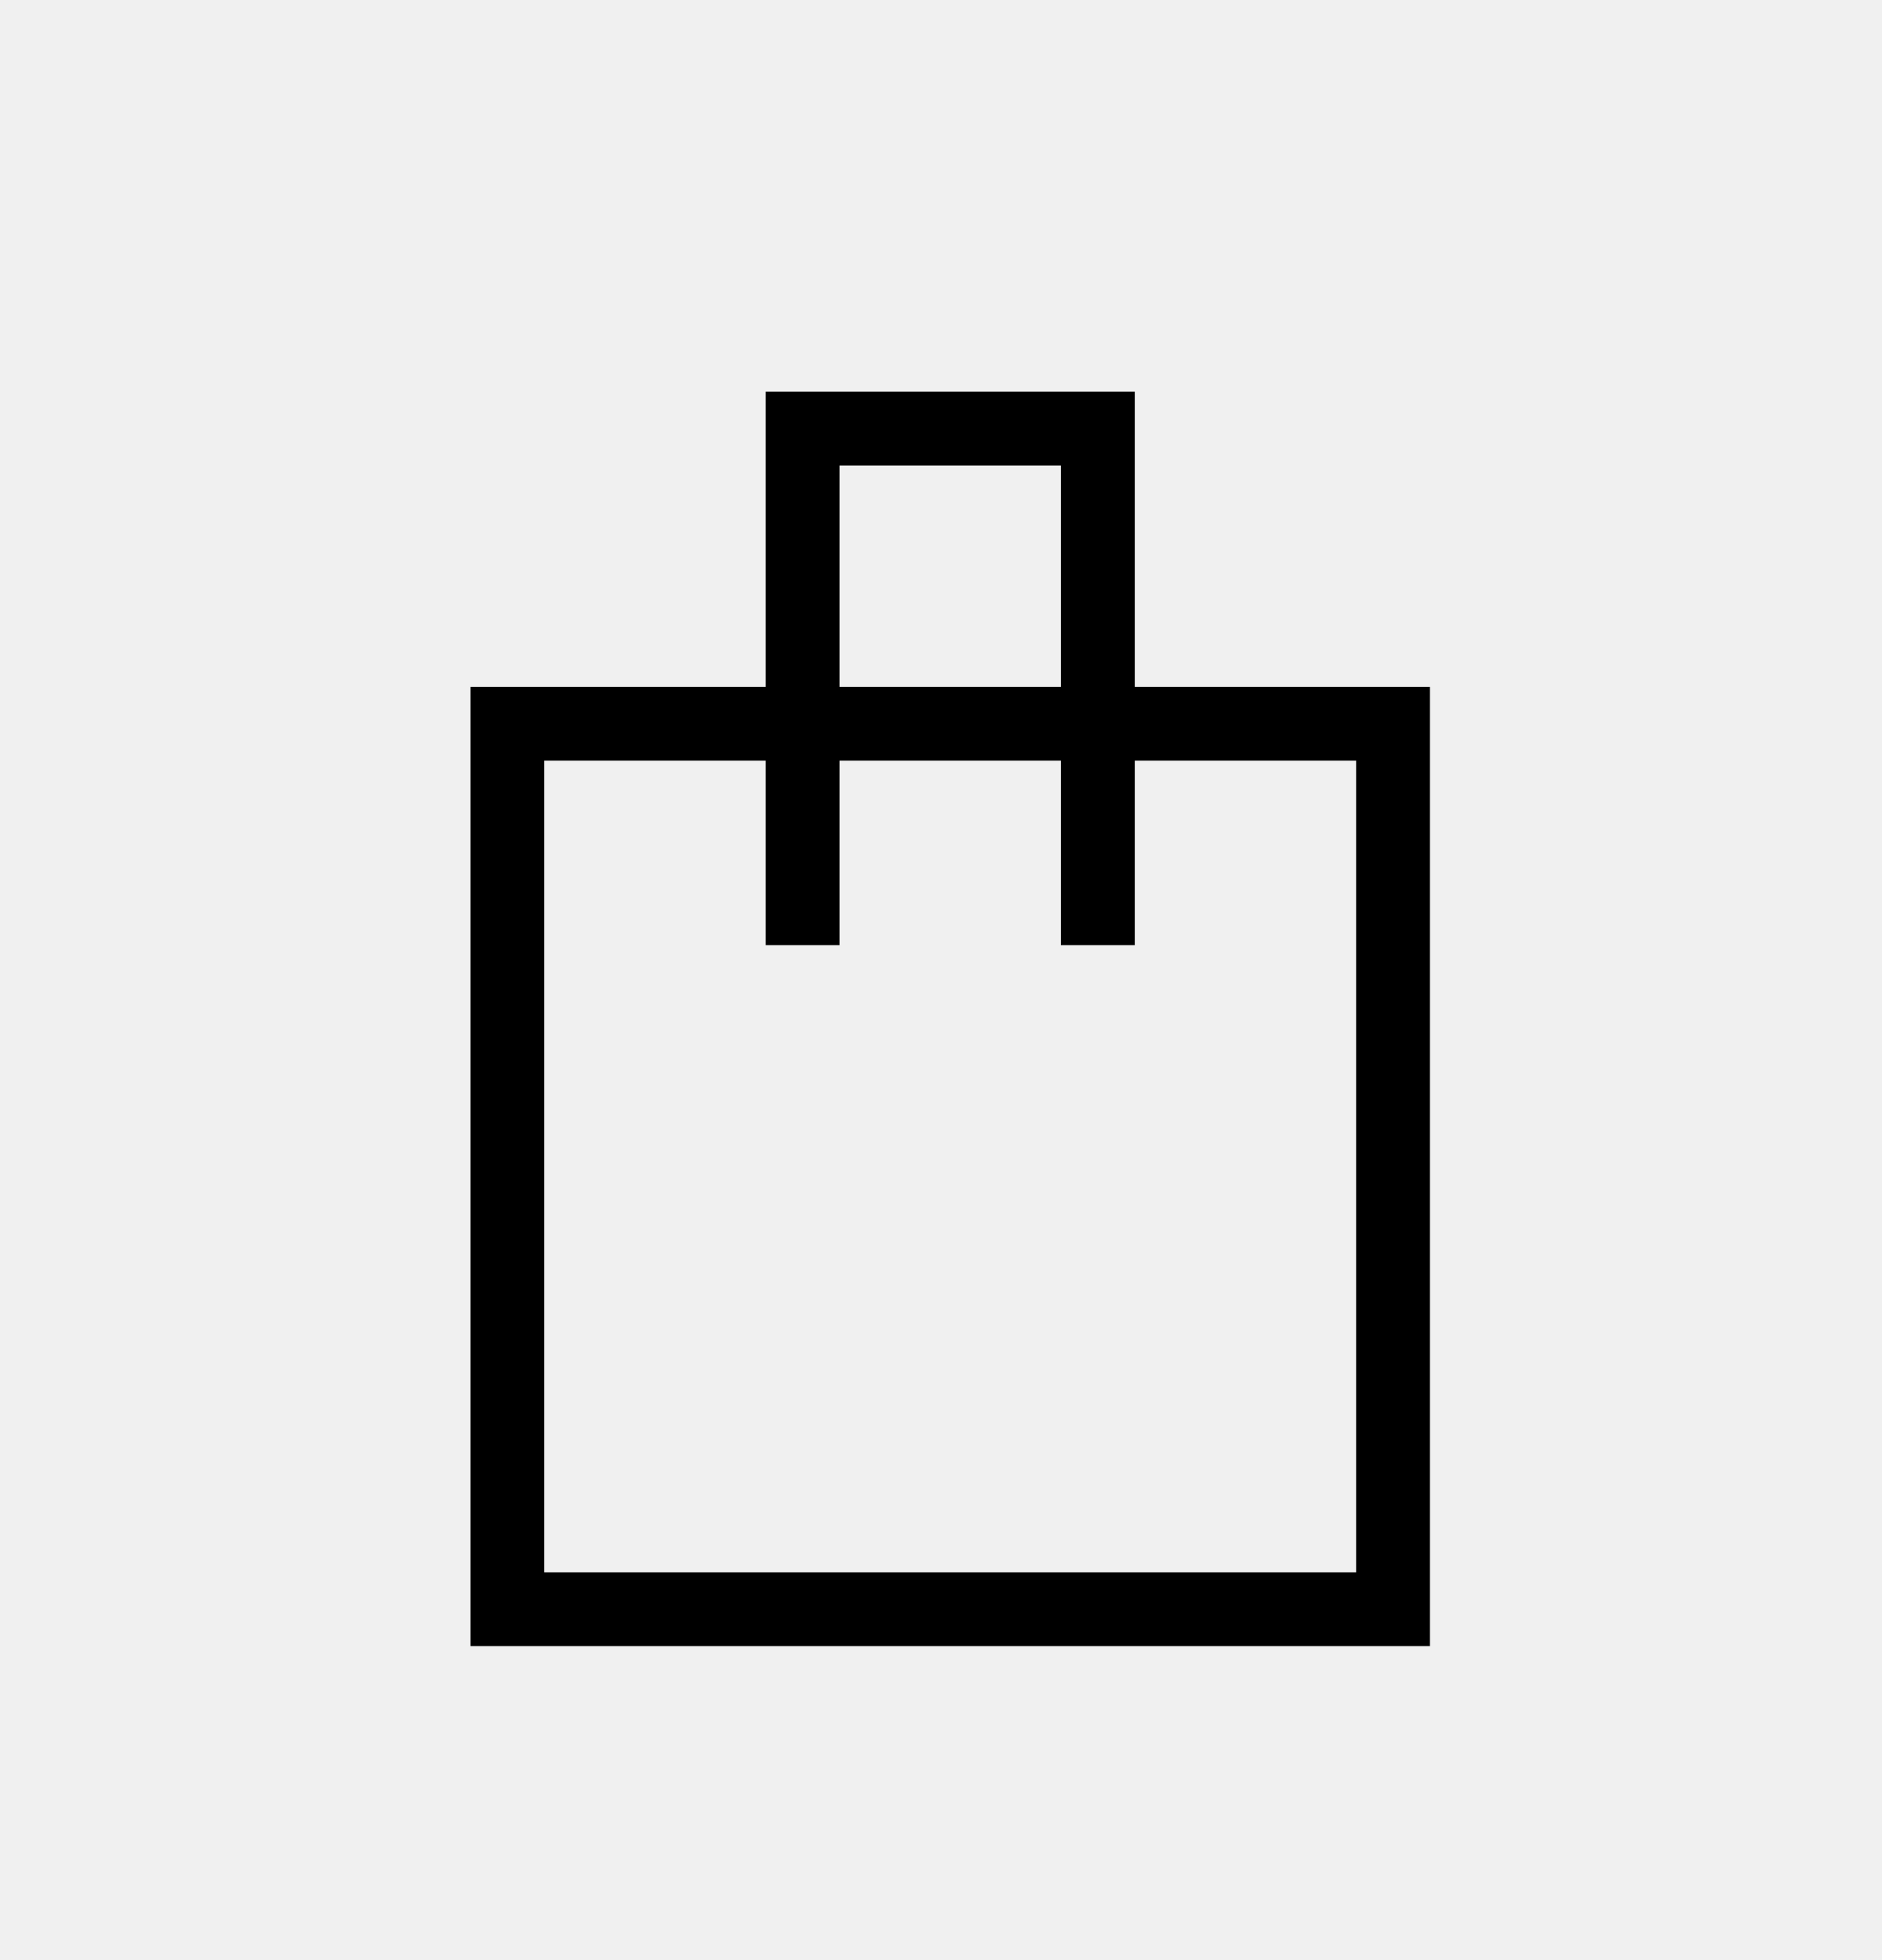
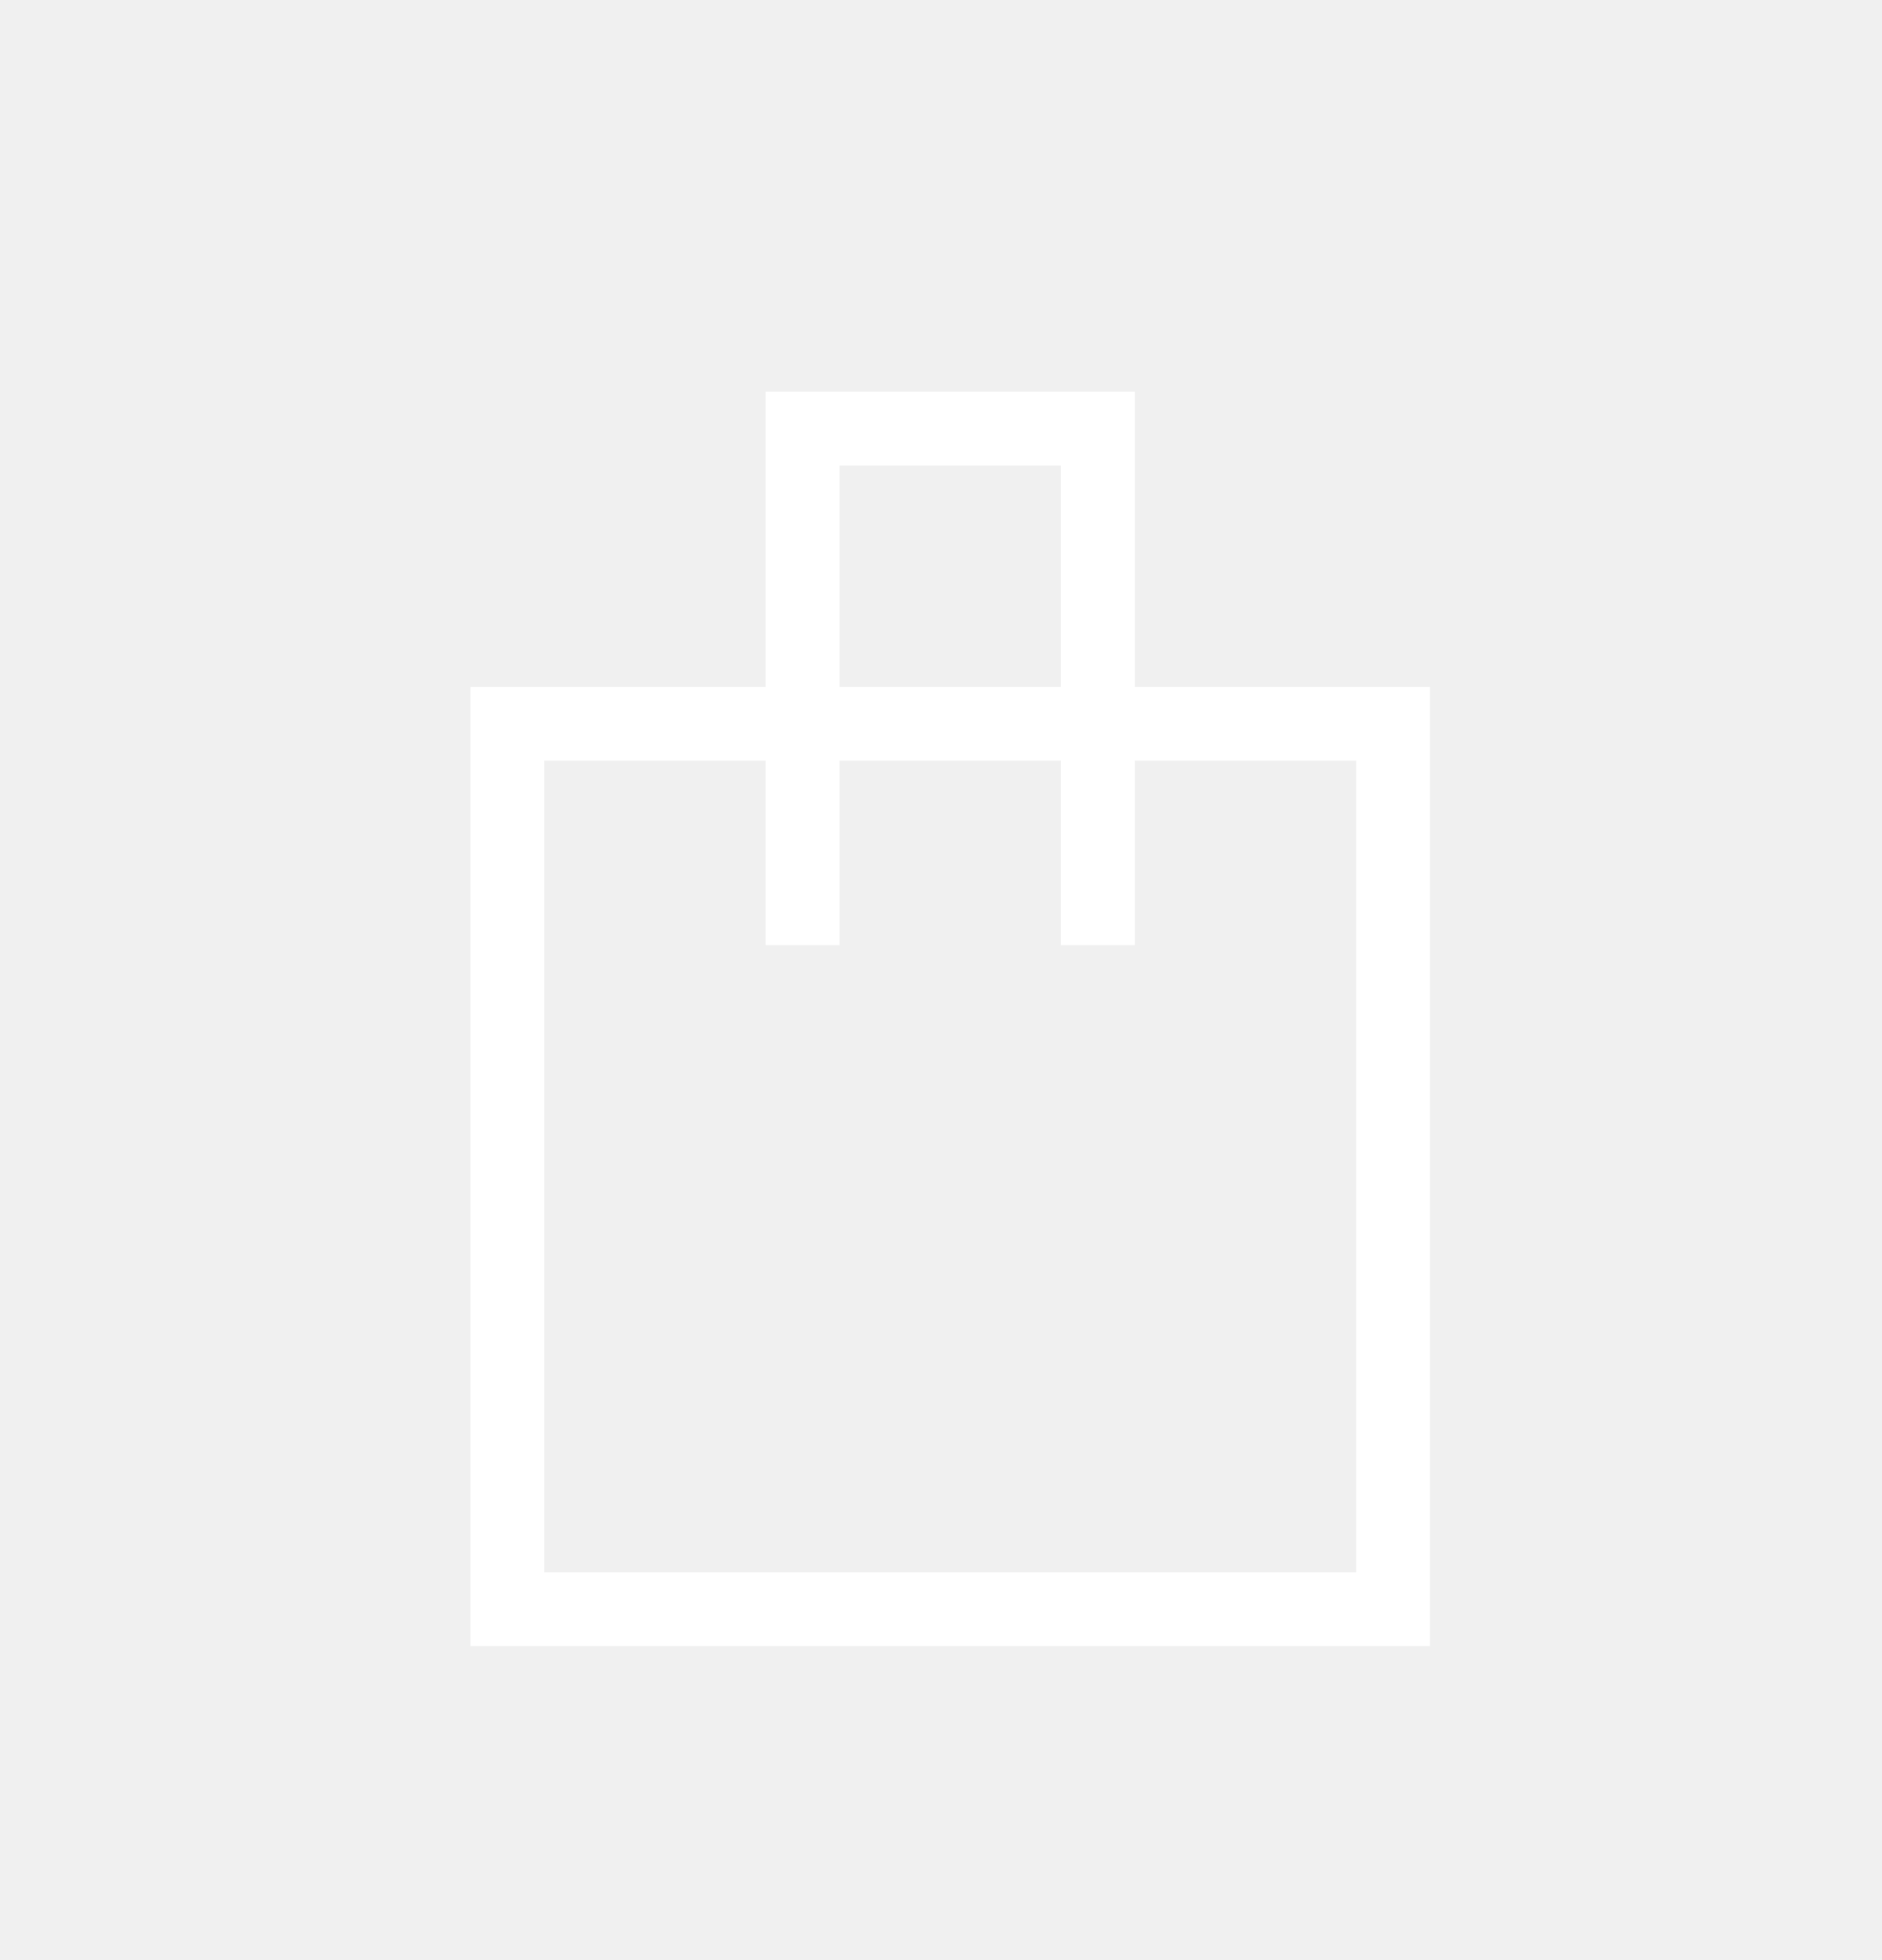
<svg xmlns="http://www.w3.org/2000/svg" width="24" height="25" viewBox="0 0 24 25" fill="none">
-   <path fill-rule="evenodd" clip-rule="evenodd" d="M14.471 4.996H9.765V8.761H6V20.996H18.235V8.761H14.471V4.996ZM13.529 9.702V12.055H14.471V9.702H17.294V20.055H6.941V9.702H9.765V12.055H10.706V9.702H13.529ZM13.529 8.761V5.937H10.706V8.761H13.529Z" fill="black" />
+   <path fill-rule="evenodd" clip-rule="evenodd" d="M14.471 4.996H9.765V8.761H6V20.996H18.235V8.761H14.471V4.996ZM13.529 9.702V12.055H14.471V9.702H17.294V20.055H6.941V9.702H9.765V12.055H10.706V9.702H13.529ZM13.529 8.761V5.937H10.706V8.761H13.529Z" fill="white" />
</svg>
